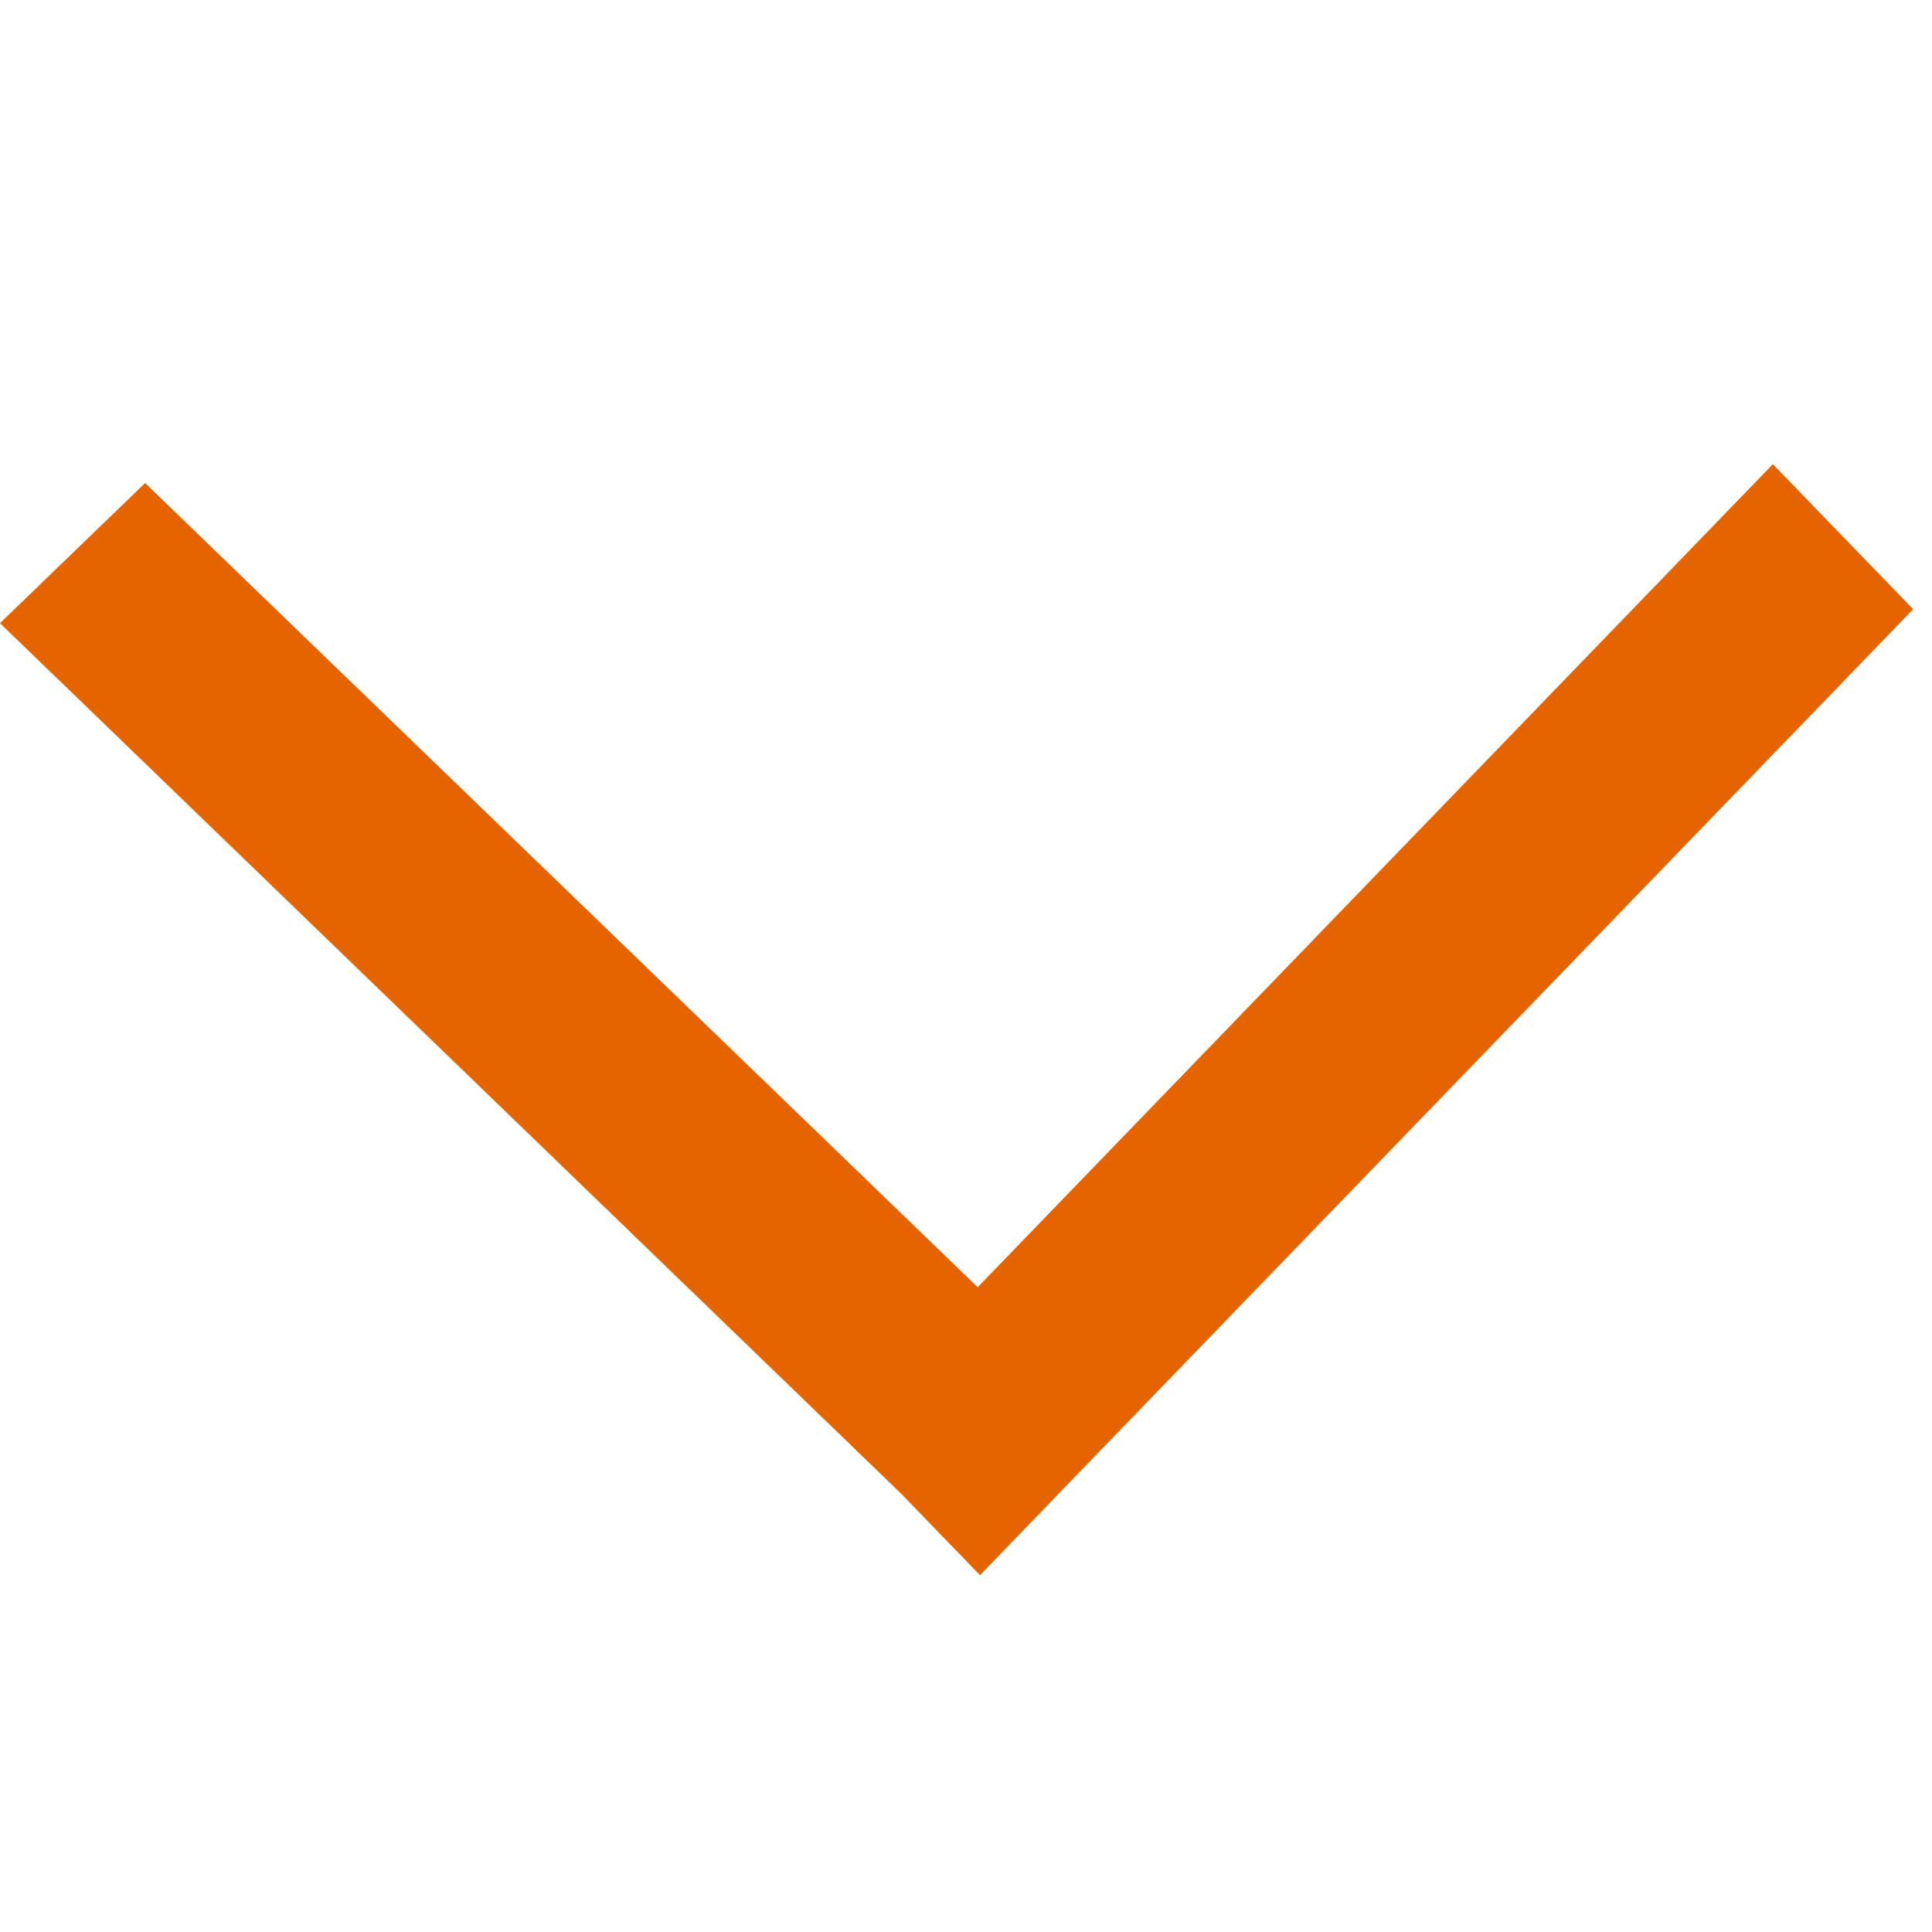
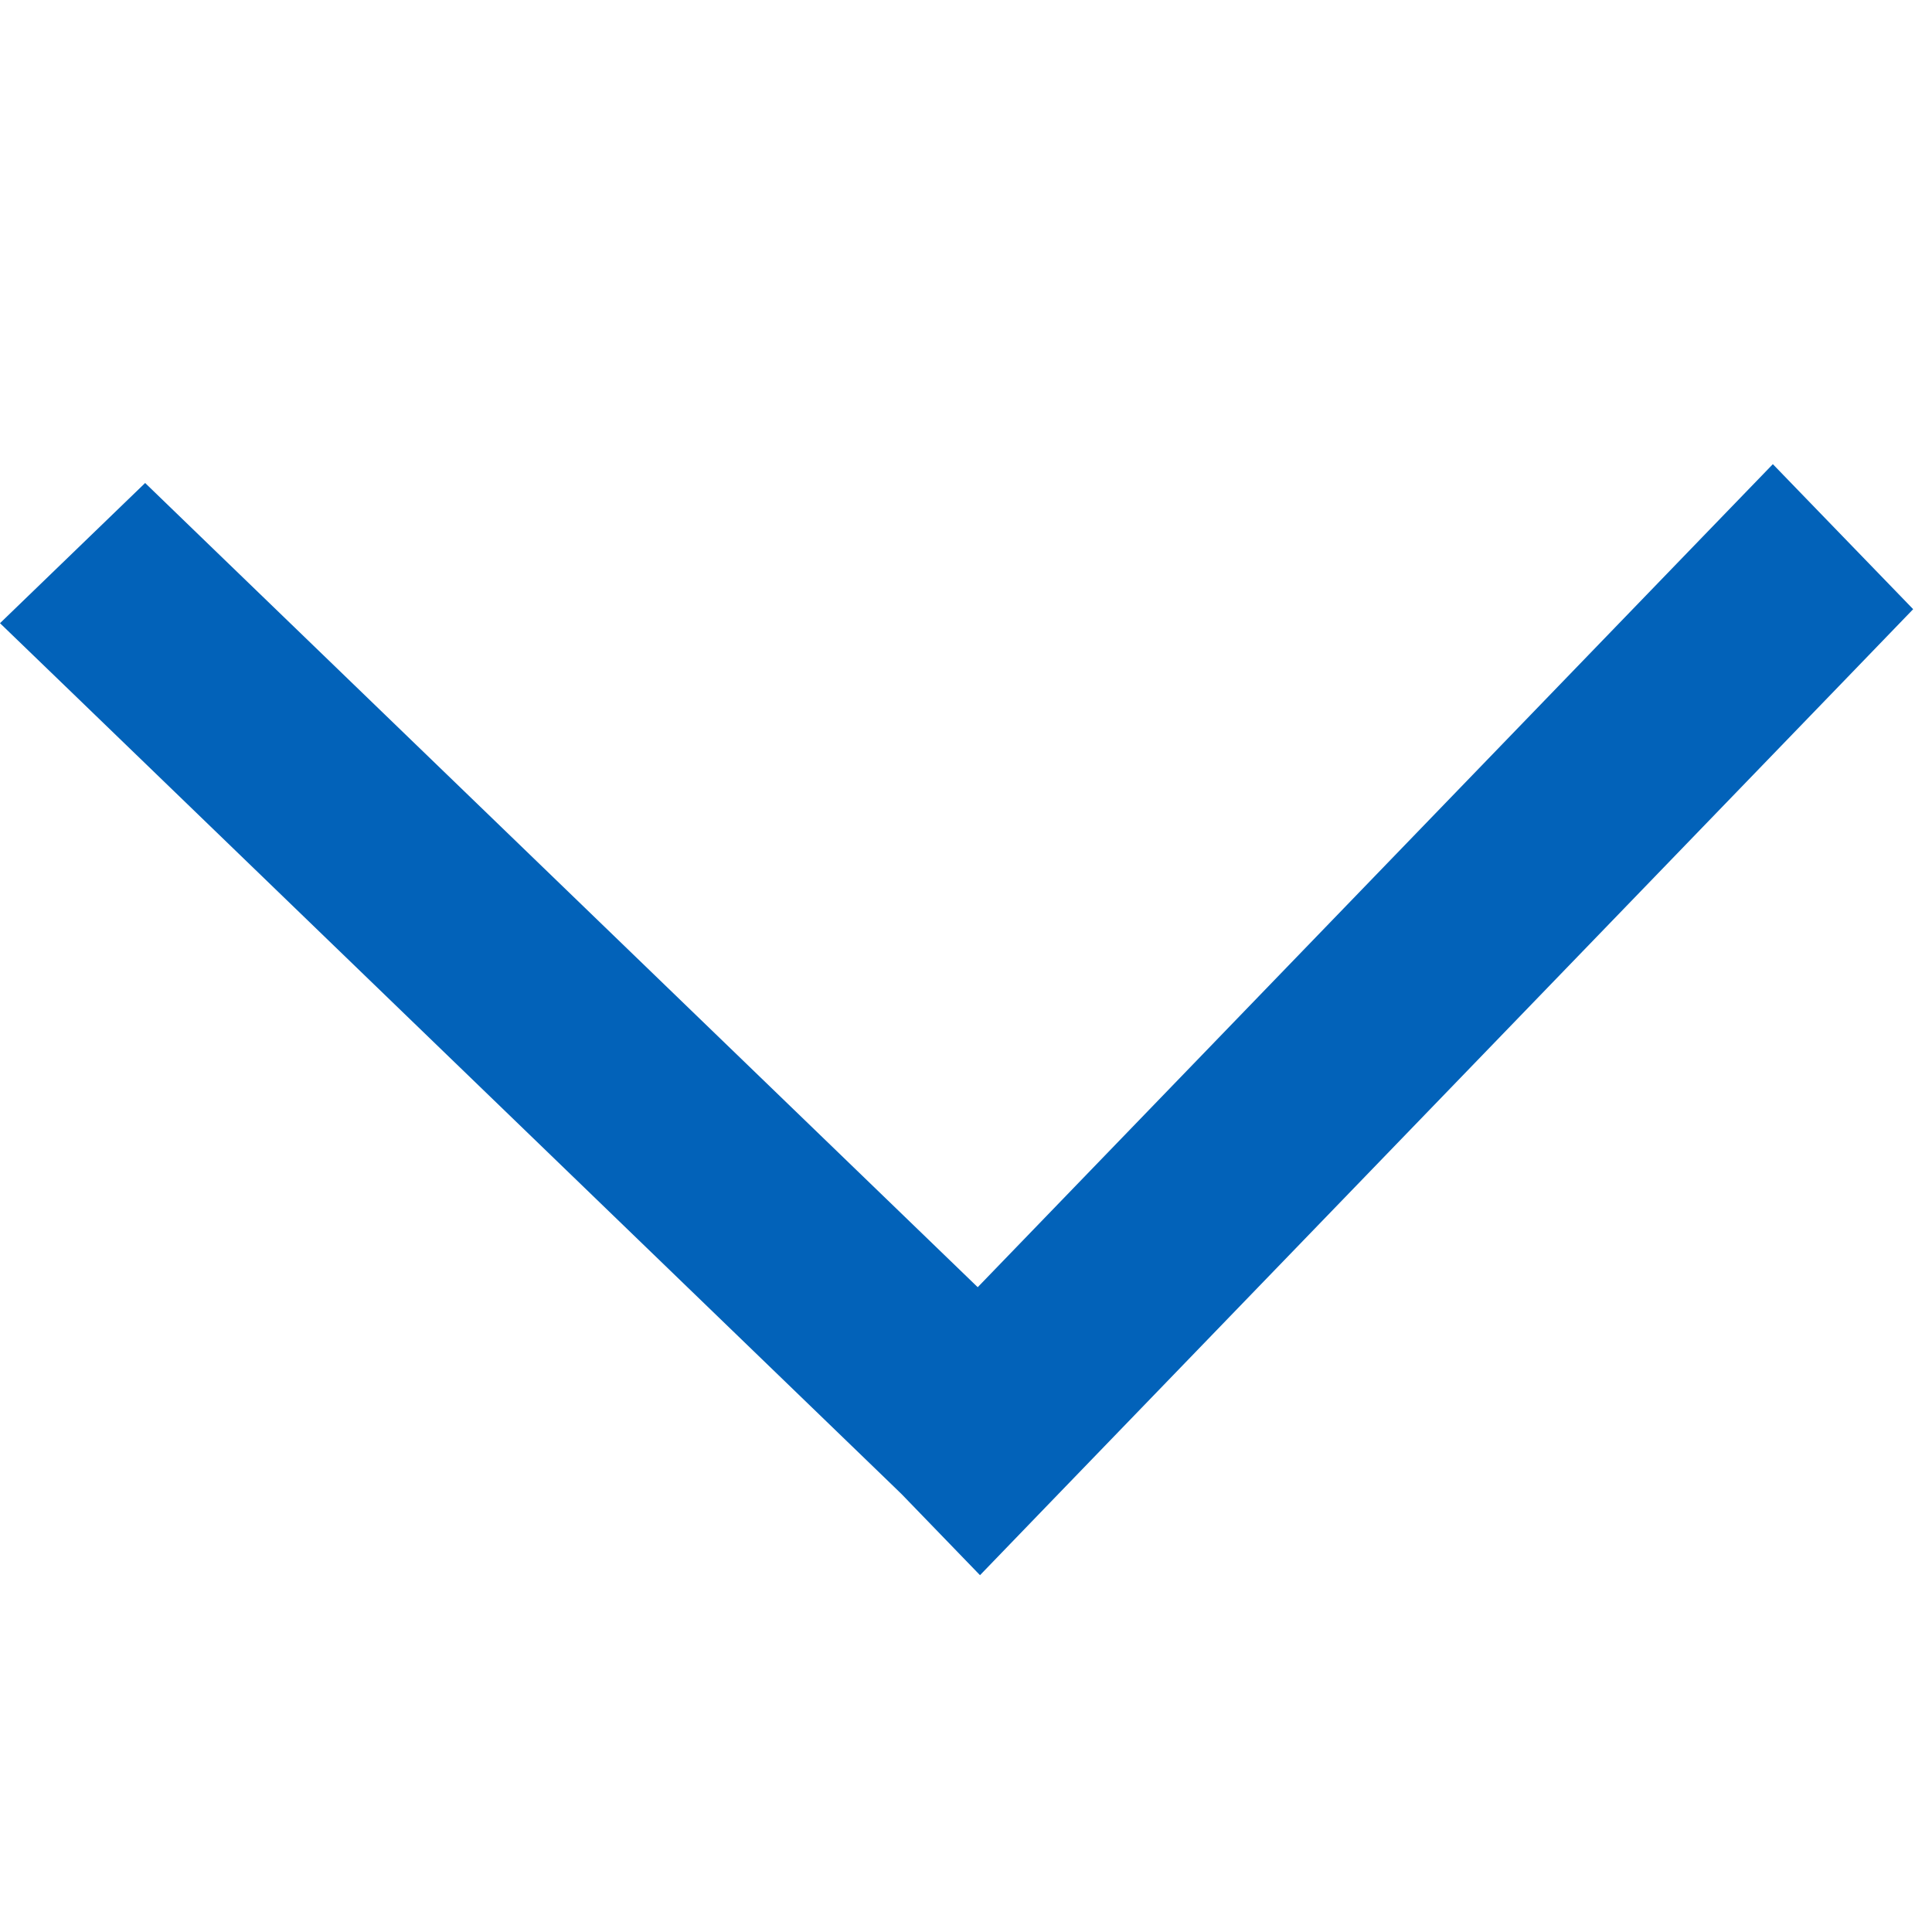
<svg xmlns="http://www.w3.org/2000/svg" viewBox="0 0 16 16" version="1.1" width="16" height="16">
-   <path d="M8.097 10.66l6.005-6.216.58-.6 1.162 1.201-.58.601-6.568 6.798-.58.601-.648-.67-.069-.067L.601 5.741 0 5.161 1.202 4l.6.58 6.295 6.08z" fill="#E66400" fill-rule="evenodd" />
+   <path d="M8.097 10.66l6.005-6.216.58-.6 1.162 1.201-.58.601-6.568 6.798-.58.601-.648-.67-.069-.067L.601 5.741 0 5.161 1.202 4l.6.58 6.295 6.08z" fill="#0262B9" fill-rule="evenodd" />
</svg>
